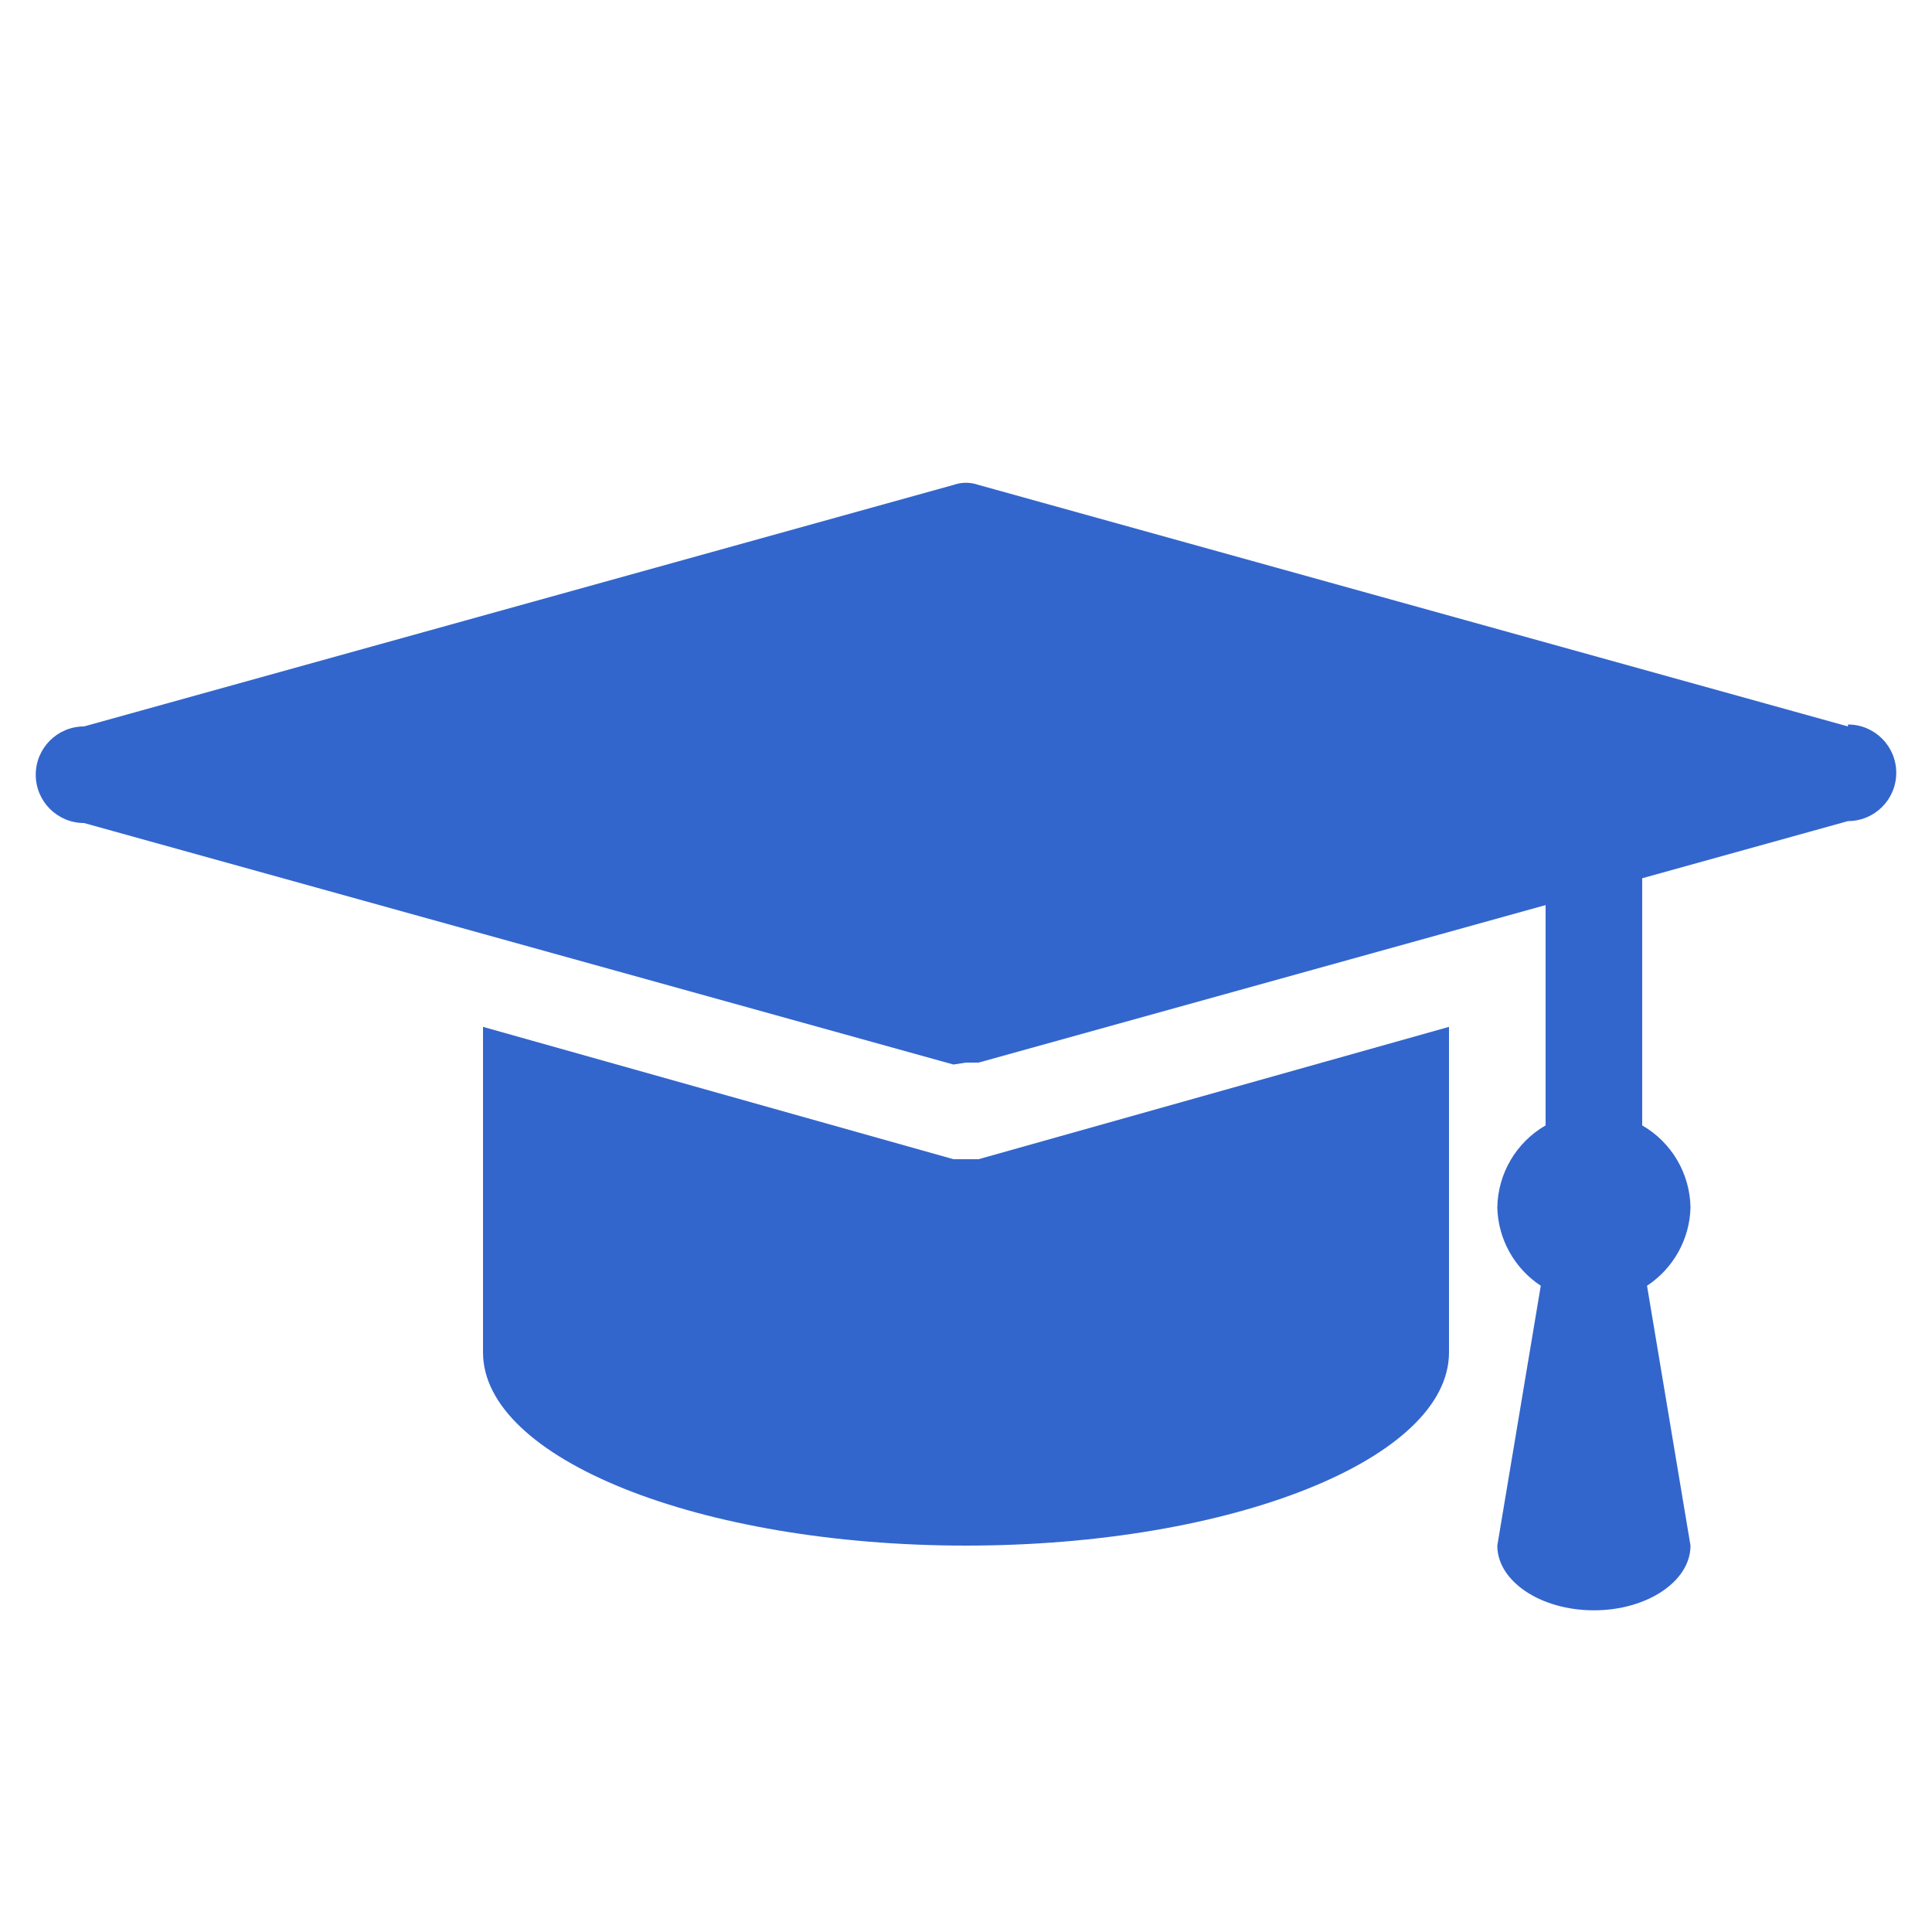
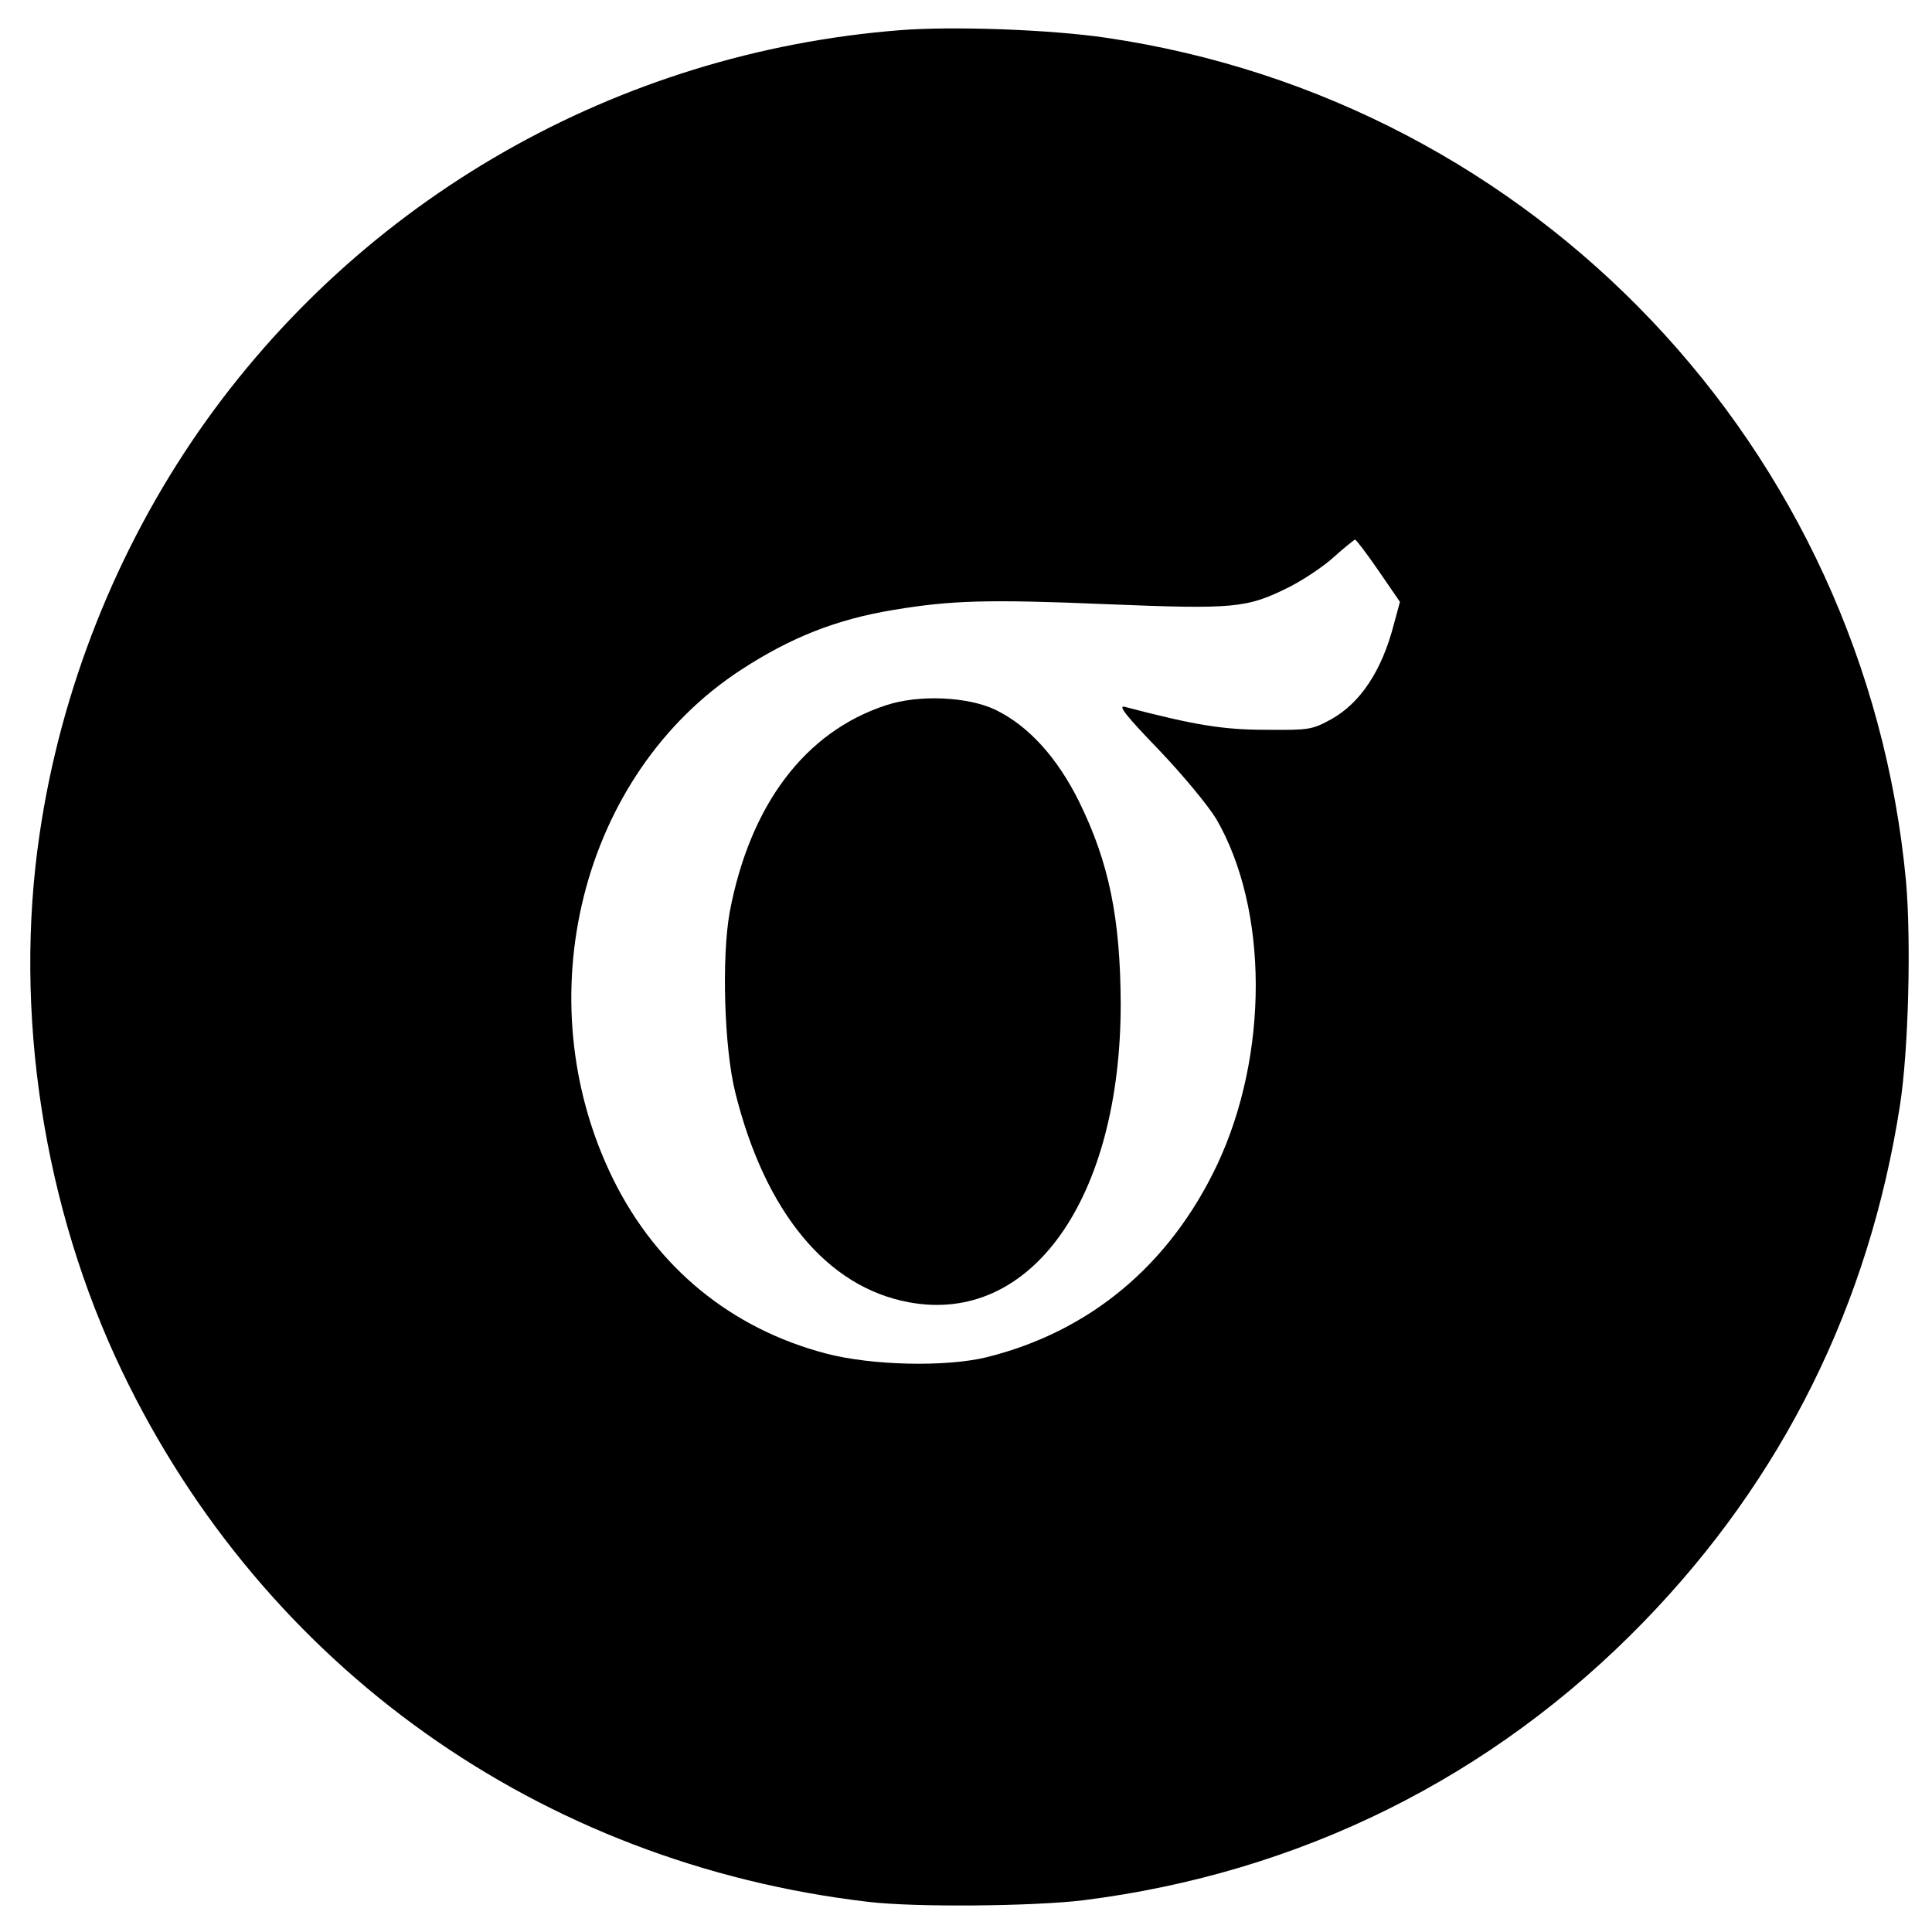
- <svg xmlns="http://www.w3.org/2000/svg" viewBox="2 2 20 20">
-   <path d="M12.13,14,12,14l-.13,0L7,12.63V16c0,1.1,2.24,2,5,2s5-.9,5-2V12.63Z" fill="#36c" />
-   <path d="M21.13,9.52l-9-2.5a.39.39,0,0,0-.26,0l-9,2.5a.5.5,0,0,0,0,1l9,2.5L12,13l.13,0,9-2.5a.5.5,0,0,0,0-1Z" fill="#36c" />
-   <path d="M19.5,14.5a1,1,0,0,0-.5-.85V10H18v3.65a1,1,0,0,0-.5.85,1,1,0,0,0,.45.81L17.5,18c0,.37.45.67,1,.67s1-.3,1-.67l-.45-2.69A1,1,0,0,0,19.5,14.5Z" fill="#36c" />
+ <svg xmlns="http://www.w3.org/2000/svg" version="1.0" width="512pt" height="512pt" viewBox="0 0 512 512" preserveAspectRatio="xMidYMid meet">
+   <g transform="translate(0,512) scale(0.1,-0.1)" fill="#000000" stroke="none">
+     <path d="M2385 5040 c-750 -59 -1430 -448 -1857 -1061 -219 -315 -367 -687 -423 -1069 -70 -472 10 -990 219 -1425 376 -783 1107 -1303 1976 -1405 123 -15 438 -12 570 4 574 72 1085 325 1486 738 368 379 597 840 679 1368 23 147 30 439 16 596 -108 1146 -982 2067 -2120 2234 -150 22 -407 31 -546 20z m1268 -1432 l57 -83 -16 -59 c-32 -124 -89 -209 -166 -252 -51 -28 -59 -29 -173 -28 -113 0 -188 12 -375 61 -18 4 6 -26 90 -113 65 -68 131 -148 153 -184 139 -239 140 -626 2 -918 -126 -265 -337 -441 -611 -509 -108 -26 -303 -22 -425 10 -251 66 -448 227 -564 462 -235 477 -85 1074 339 1350 132 86 253 134 406 159 151 25 248 28 559 15 345 -14 375 -11 489 46 37 19 90 54 117 79 28 25 53 45 56 46 3 0 31 -37 62 -82z" />
+     <path d="M2348 3251 c-214 -70 -360 -263 -414 -547 -22 -120 -15 -363 15 -481 79 -316 243 -514 459 -554 324 -61 562 274 562 791 -1 227 -31 374 -110 535 -58 117 -133 200 -220 243 -73 36 -205 42 -292 13z" />
+   </g>
</svg>
